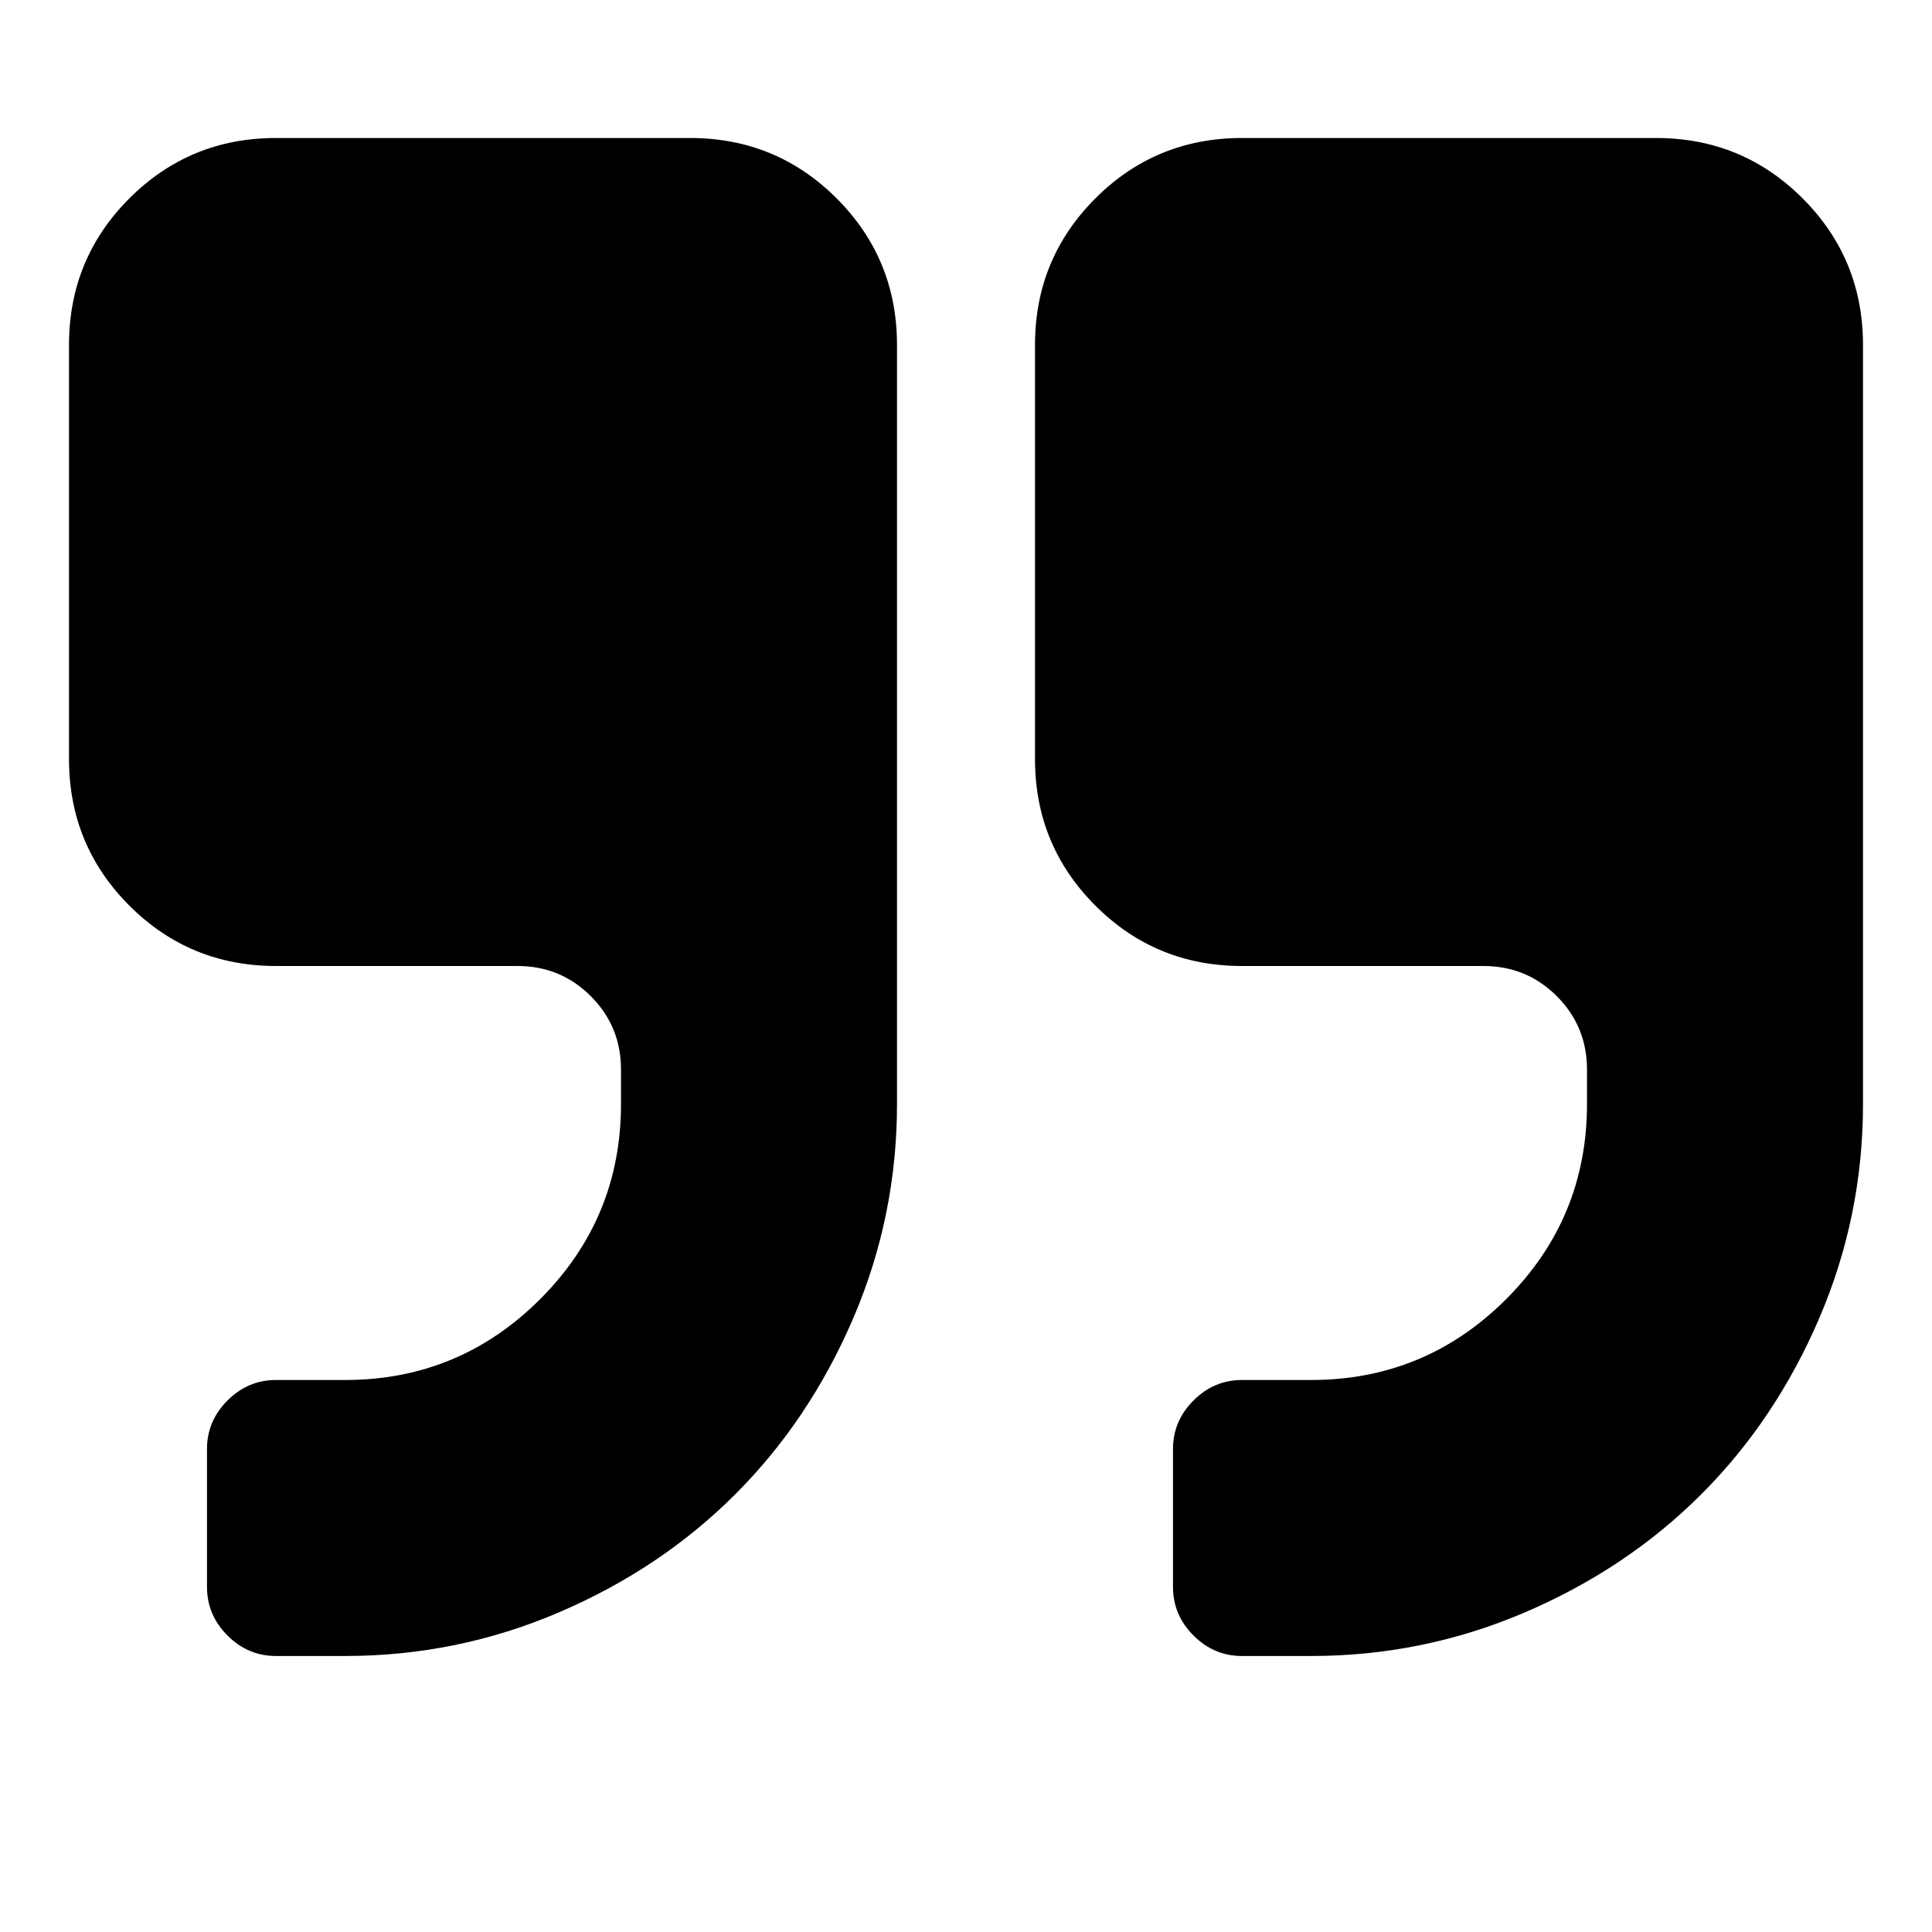
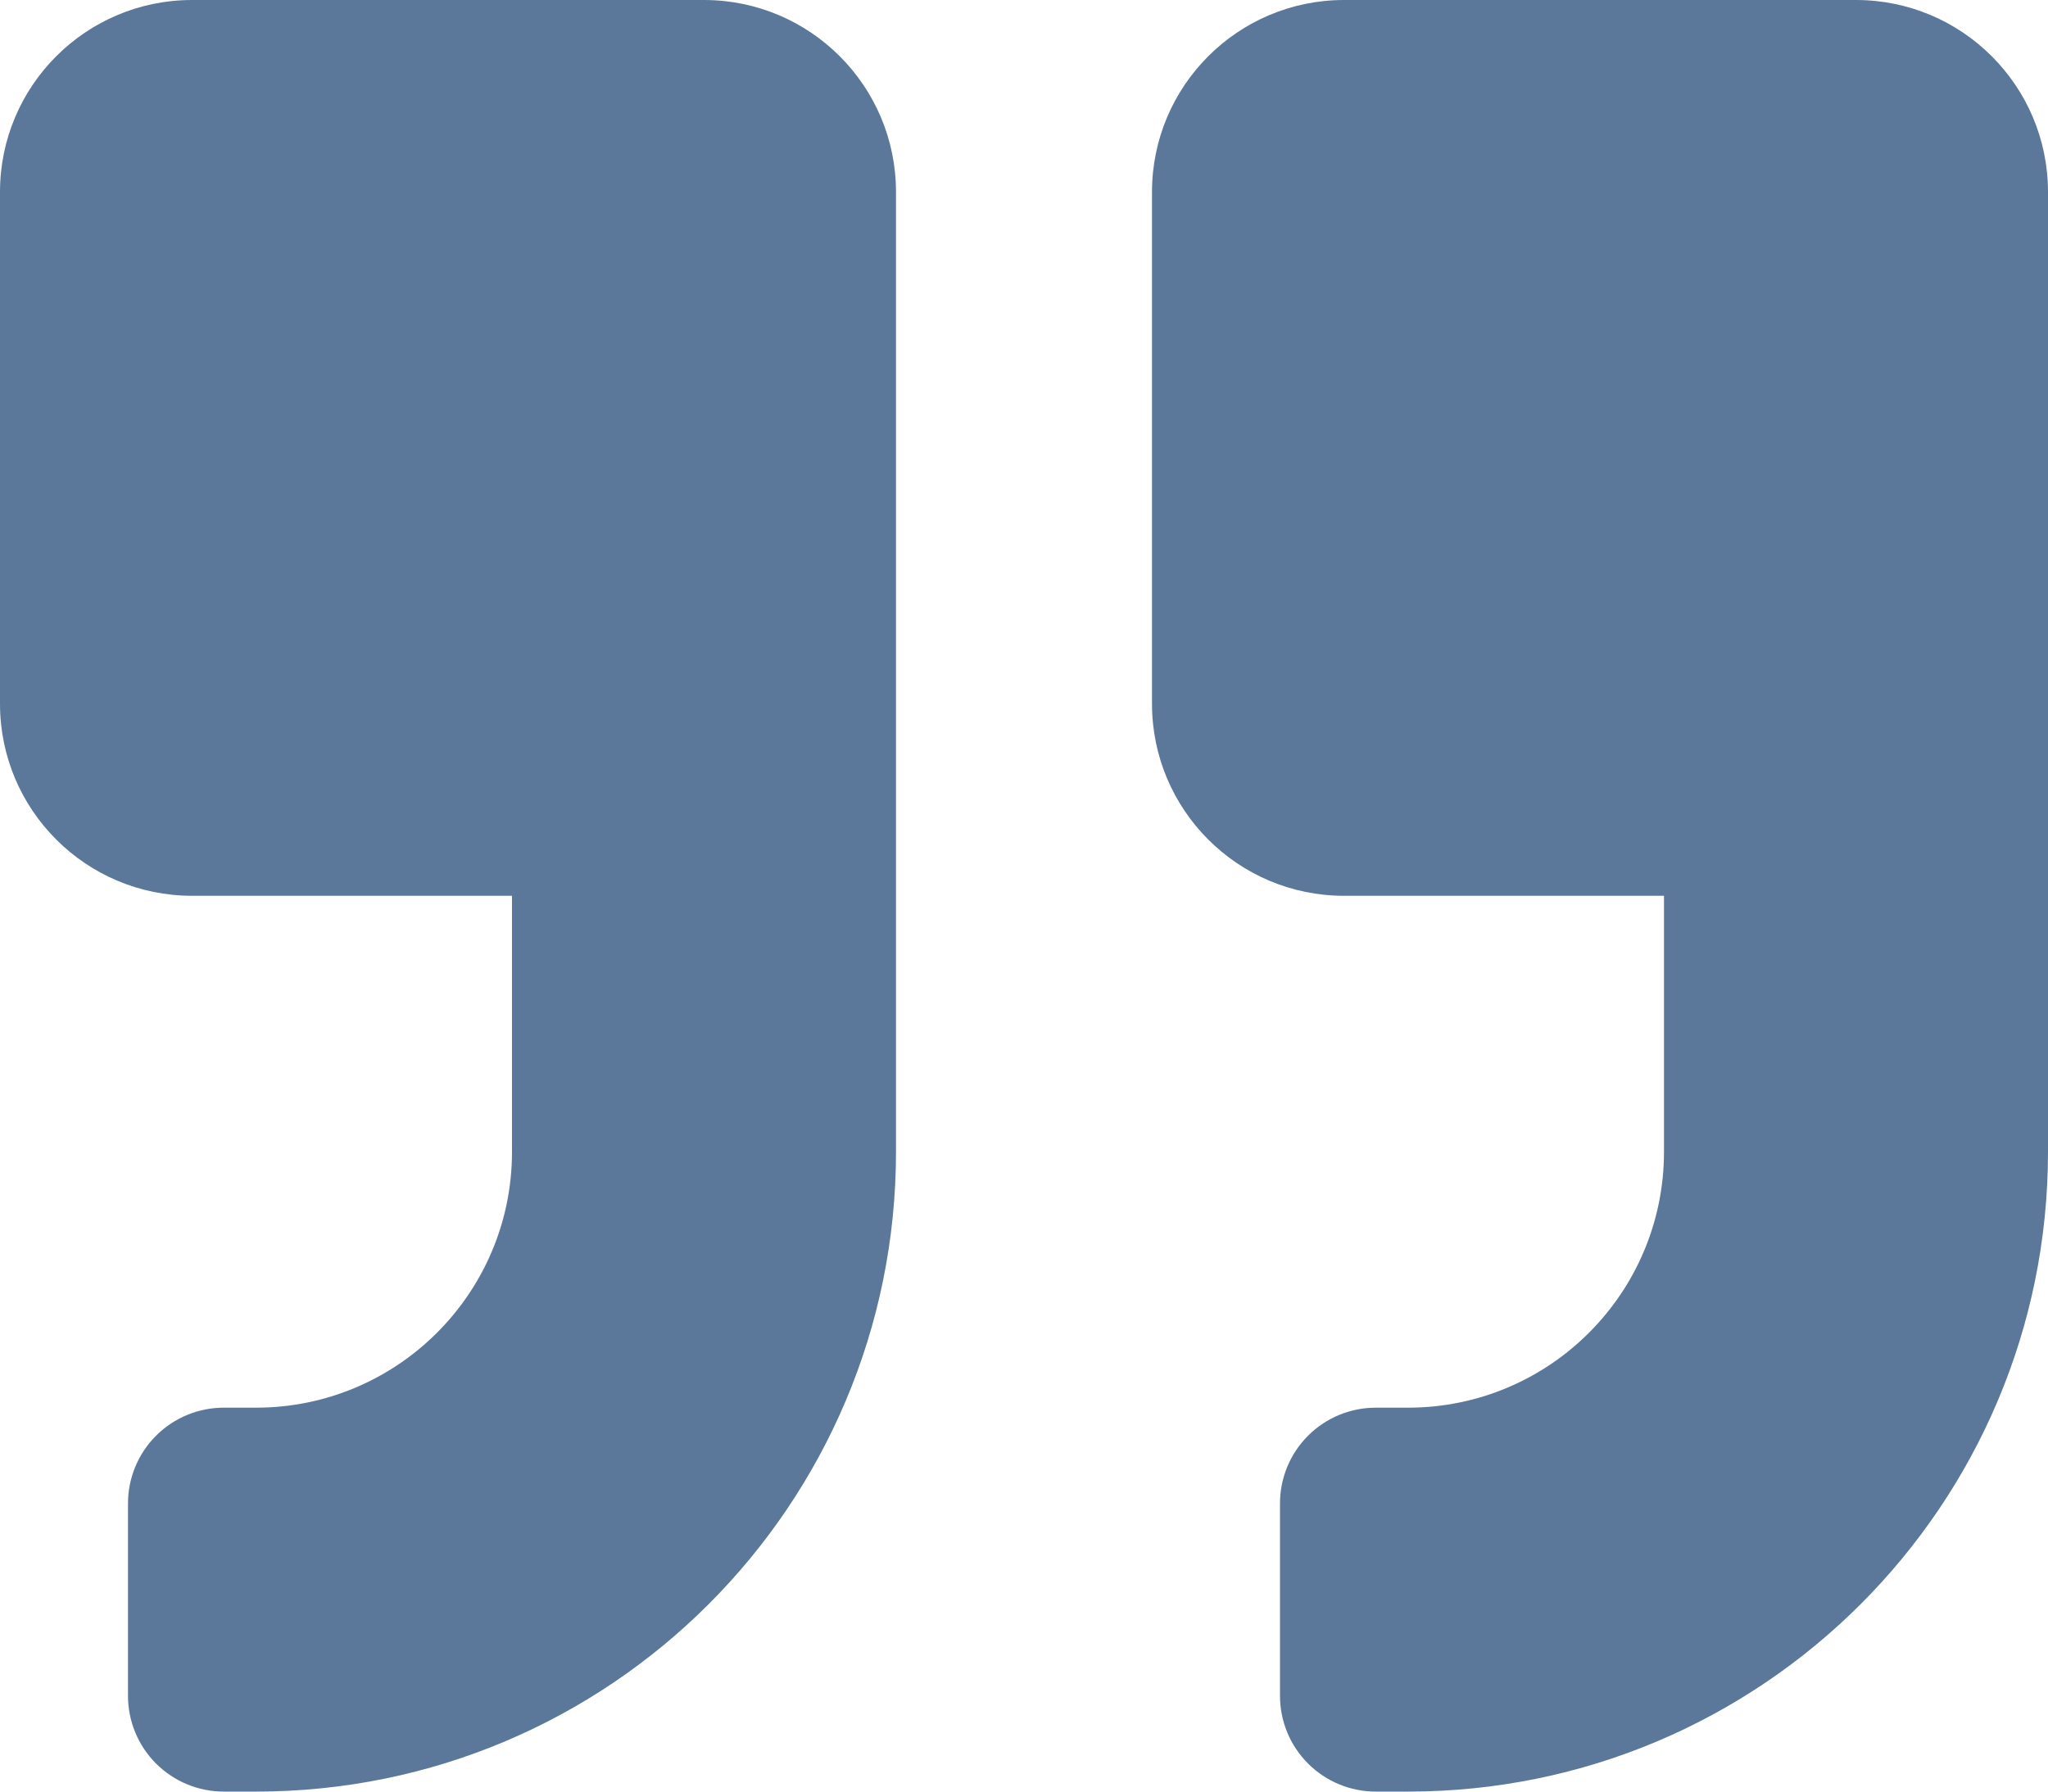
- <svg xmlns="http://www.w3.org/2000/svg" height="1792" width="1792">
-   <path d="M832 320v704q0 104-40.5 198.5T682 1386t-163.5 109.5T320 1536h-64q-26 0-45-19t-19-45v-128q0-26 19-45t45-19h64q106 0 181-75t75-181v-32q0-40-28-68t-68-28H256q-80 0-136-56T64 704V320q0-80 56-136t136-56h384q80 0 136 56t56 136zm896 0v704q0 104-40.5 198.5T1578 1386t-163.5 109.5T1216 1536h-64q-26 0-45-19t-19-45v-128q0-26 19-45t45-19h64q106 0 181-75t75-181v-32q0-40-28-68t-68-28h-224q-80 0-136-56t-56-136V320q0-80 56-136t136-56h384q80 0 136 56t56 136z" />
+ <svg xmlns="http://www.w3.org/2000/svg" width="36" height="31.5">
+   <path d="M32.625 0h-9a3.376 3.376 0 00-3.375 3.375v9a3.376 3.376 0 003.375 3.375h5.625v4.5a4.5 4.5 0 01-4.5 4.5h-.562a1.683 1.683 0 00-1.688 1.688v3.375a1.683 1.683 0 001.688 1.687h.563A11.247 11.247 0 0036 20.25V3.375A3.376 3.376 0 0032.625 0zm-20.25 0h-9A3.376 3.376 0 000 3.375v9a3.376 3.376 0 003.375 3.375H9v4.5a4.5 4.5 0 01-4.5 4.5h-.562a1.683 1.683 0 00-1.688 1.688v3.375A1.683 1.683 0 003.938 31.5H4.5a11.247 11.247 0 0011.25-11.25V3.375A3.376 3.376 0 0012.375 0z" fill="#5b789a" />
</svg>
